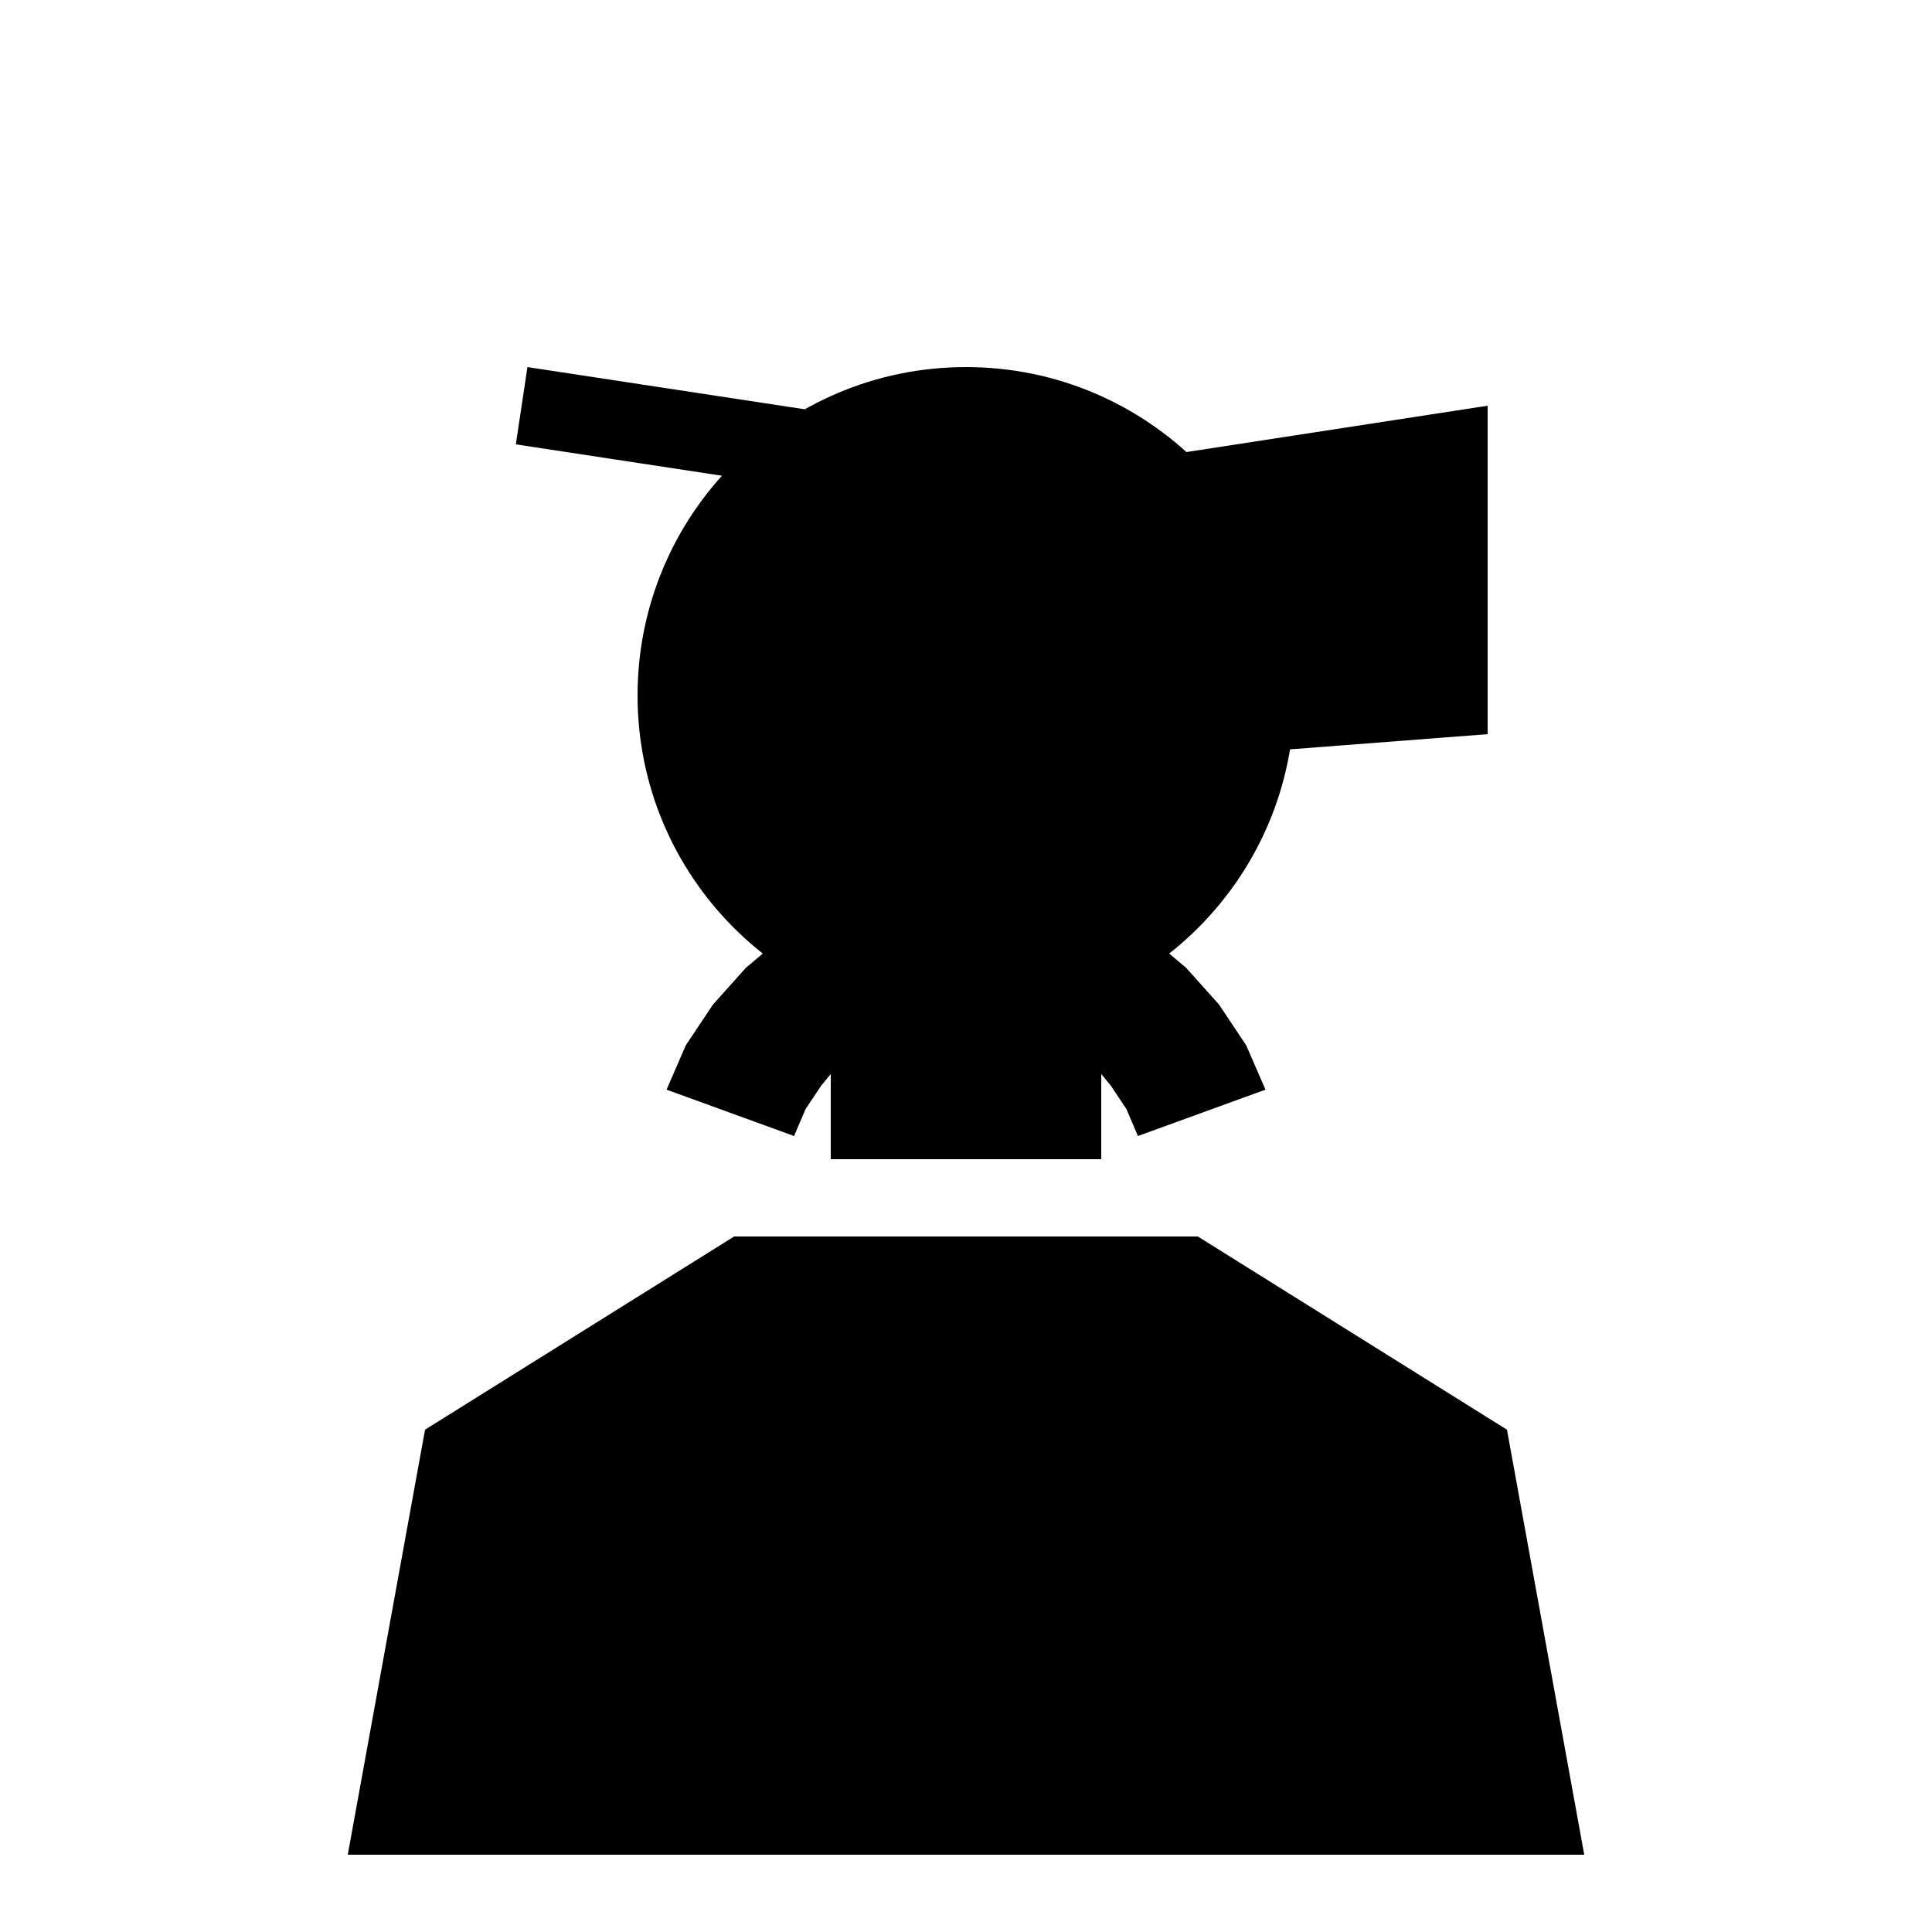
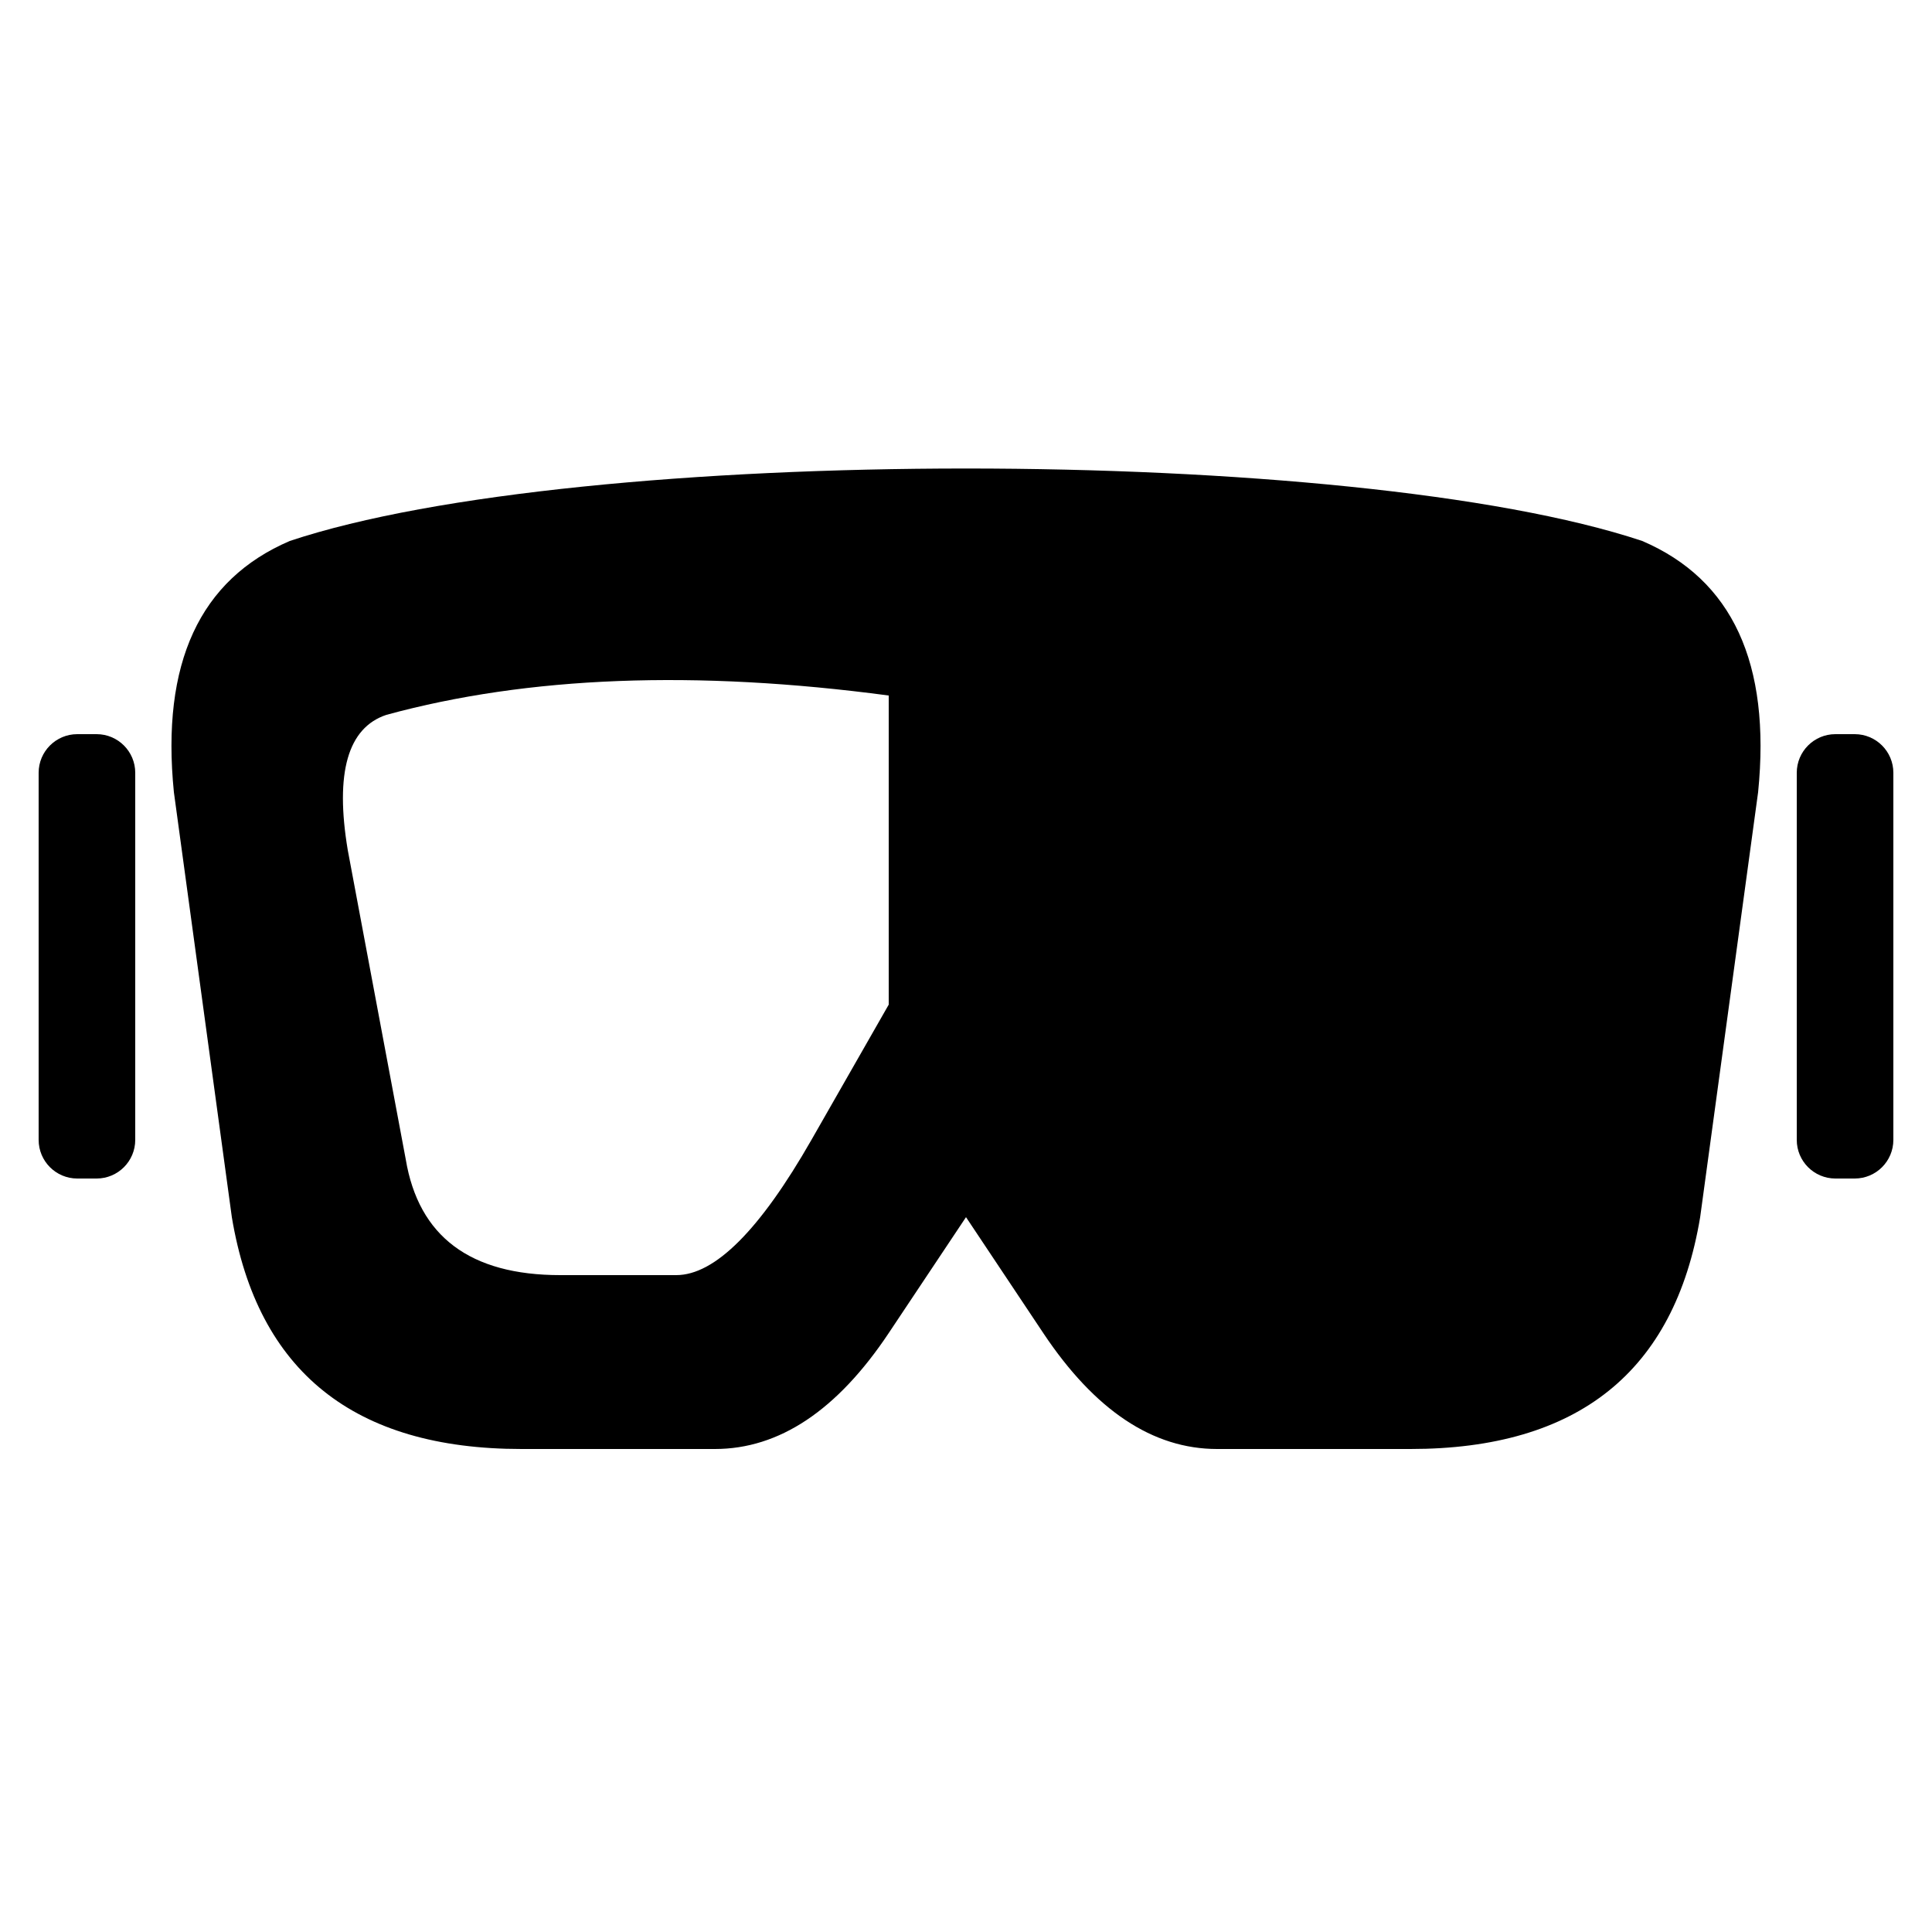
<svg xmlns="http://www.w3.org/2000/svg" viewBox="0 0 100 100" fill="currentColor">
-   <path d="M18 96L22 74L38 64L62 64L78 74L82 96ZM34.5 56.4L35.5 54.1L36.9 52L38.6 50.1L40.5 48.5L42.7 47.2L45 46.3L47.5 45.7L50 45.5L52.5 45.7L55 46.3L57.3 47.2L59.5 48.5L61.4 50.1L63.1 52L64.5 54.1L65.5 56.4L58.9 58.8L58.3 57.4L57.5 56.2L56.6 55.1L55.4 54.2L54.2 53.5L52.9 52.9L51.4 52.6L50 52.5L48.6 52.6L47.1 52.9L45.8 53.5L44.6 54.2L43.4 55.1L42.5 56.2L41.7 57.4L41.1 58.8ZM57 46L57 60L43 60L43 46ZM33 36A17 17 0 1 1 67 36A17 17 0 1 1 33 36ZM51 25L77 21L77 38L51 40ZM27.3 19L73.3 26L72.7 30L26.7 23Z" />
+   <path fill-rule="evenodd" d="M15 28C30 23 70 23 85 28C89.667 30 91.667 34.333 91 41L88 63C86.667 71 81.667 75 73 75L63 75C59.667 75 56.667 73 54 69L50 63L46 69C43.333 73 40.333 75 37 75L27 75C18.333 75 13.333 71 12 63L9 41C8.333 34.333 10.333 30 15 28ZM20 37C18 37.667 17.333 40 18 44L21 60C21.667 64 24.333 66 29 66L35 66C37 66 39.333 63.667 42 59L46 52L46 36C36 34.667 27.333 35 20 37Z" />
+   <path d="M4 38L5 38A2 2 0 0 1 7 40L7 59A2 2 0 0 1 5 61L4 61A2 2 0 0 1 2 59L2 40A2 2 0 0 1 4 38Z" />
+   <path d="M95 38L96 38A2 2 0 0 1 98 40L98 59A2 2 0 0 1 96 61L95 61A2 2 0 0 1 93 59L93 40A2 2 0 0 1 95 38Z" />
</svg>
